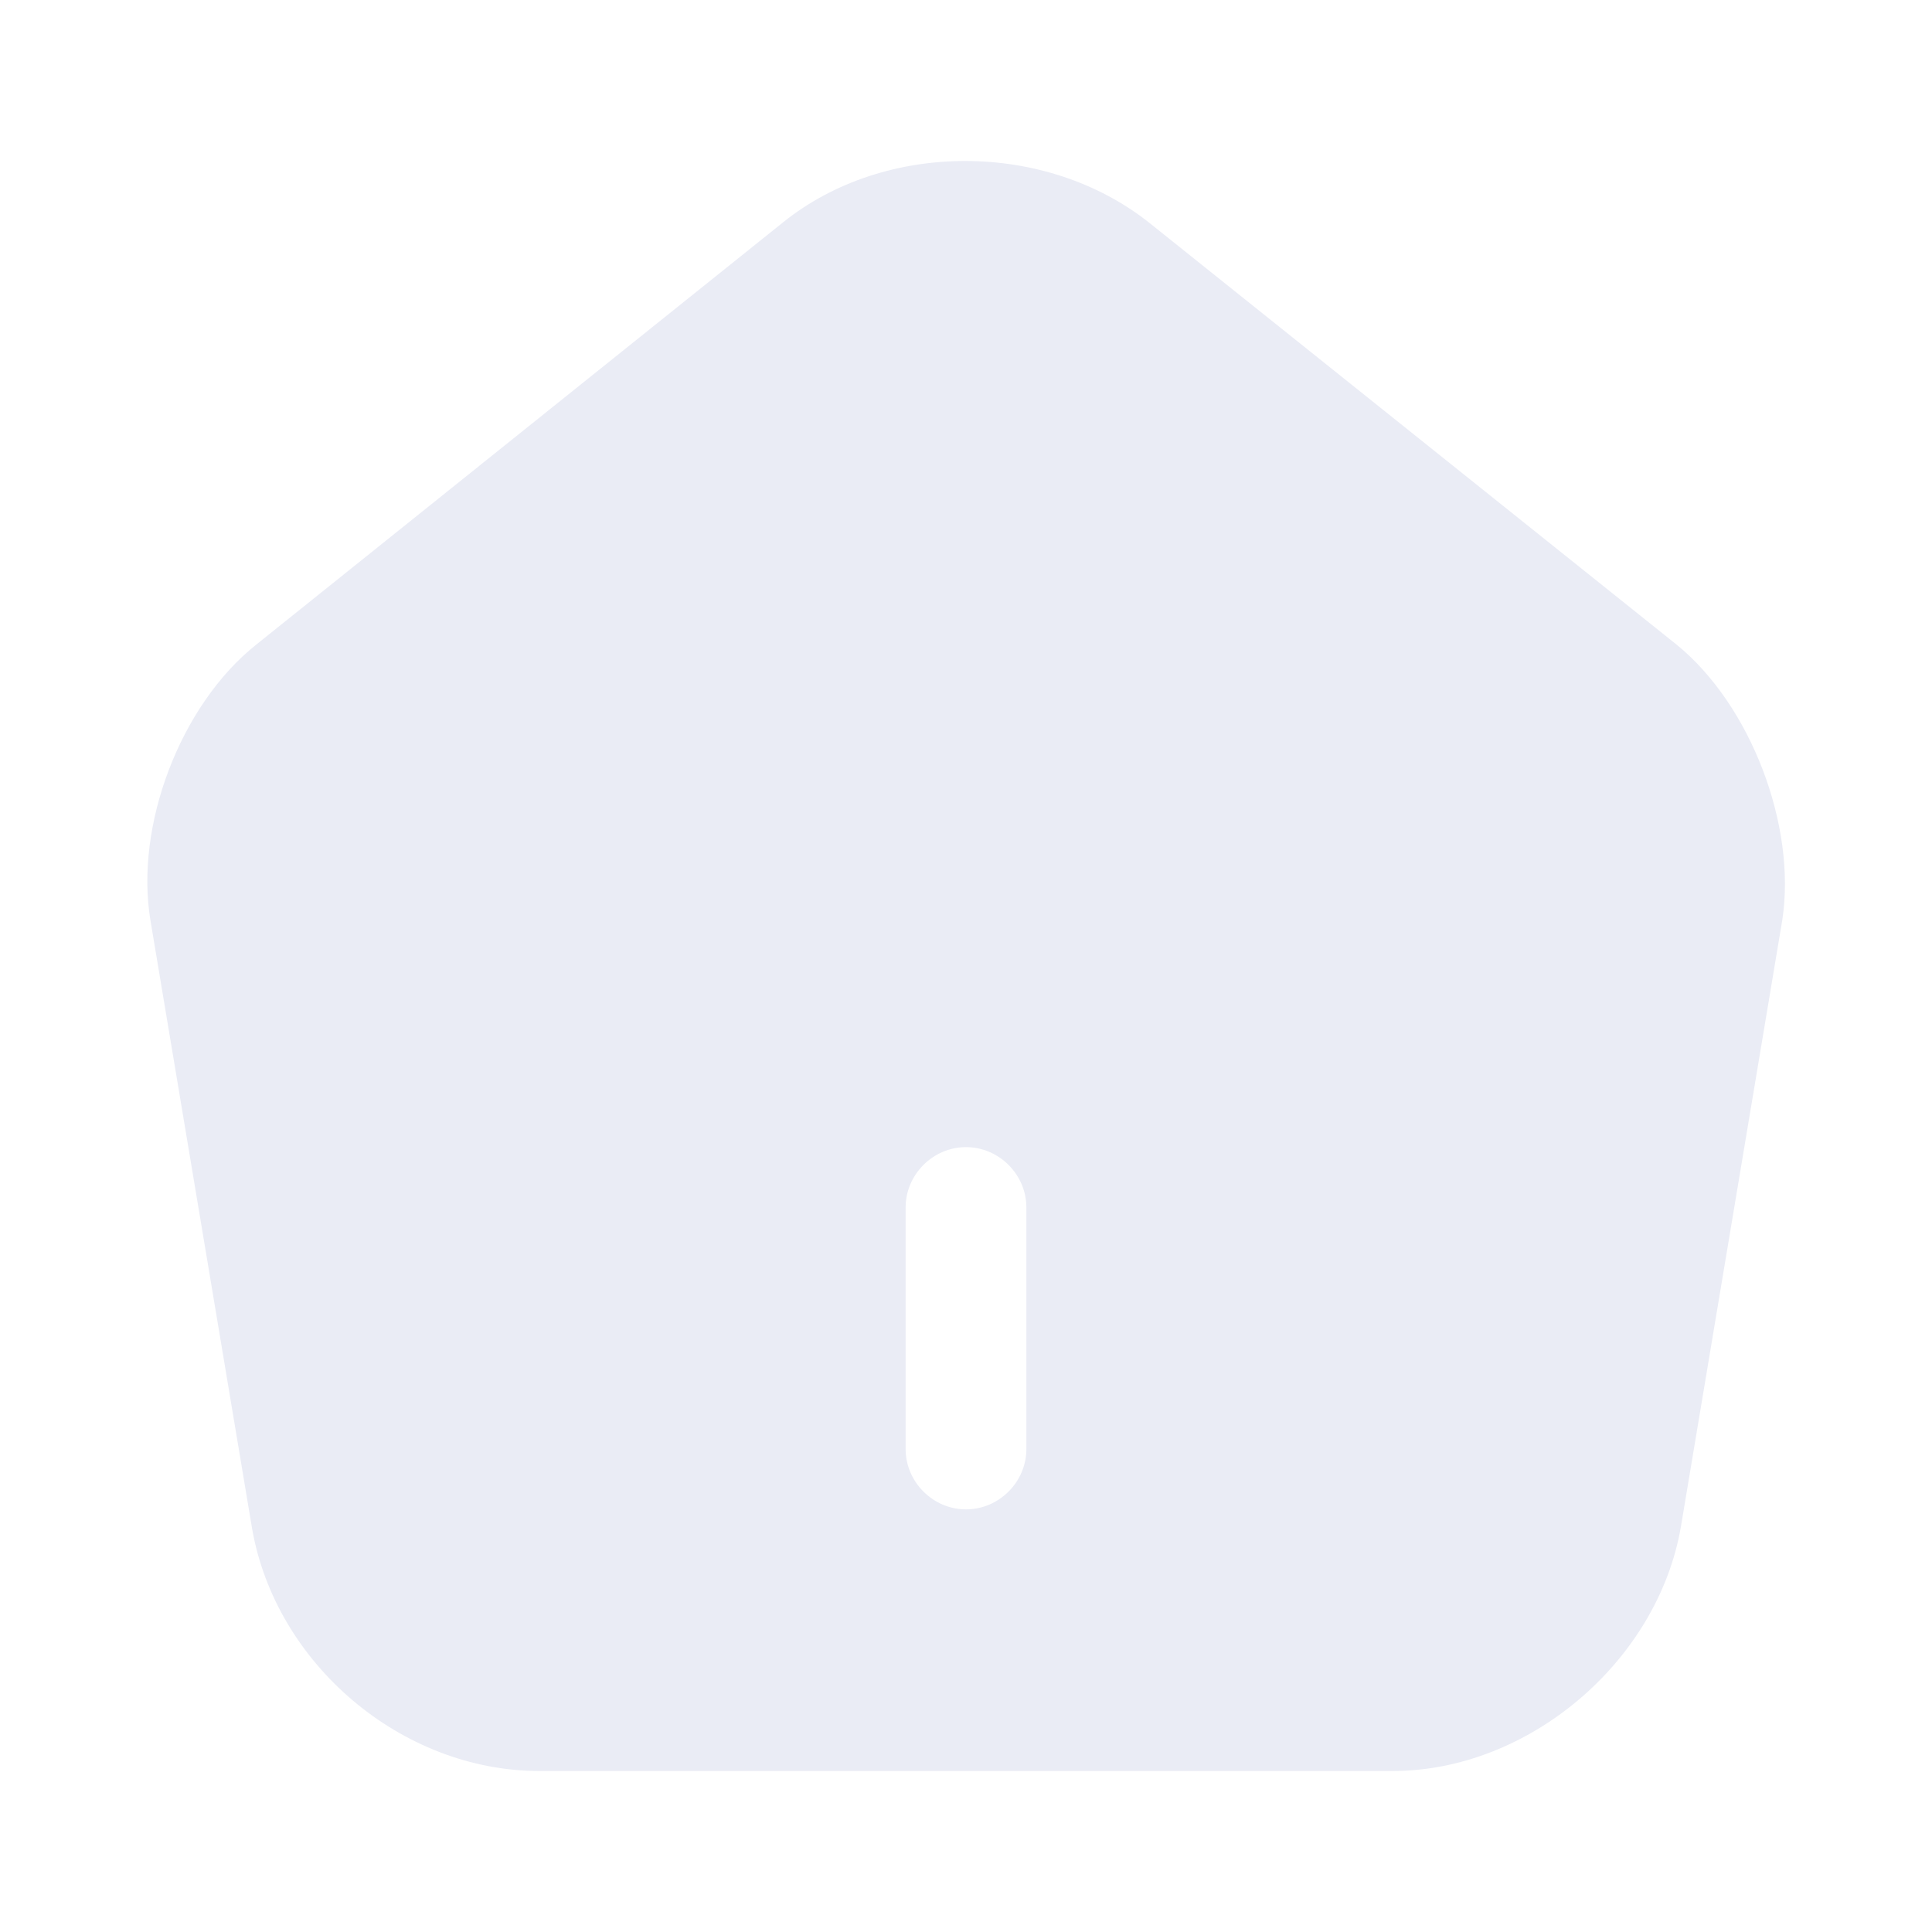
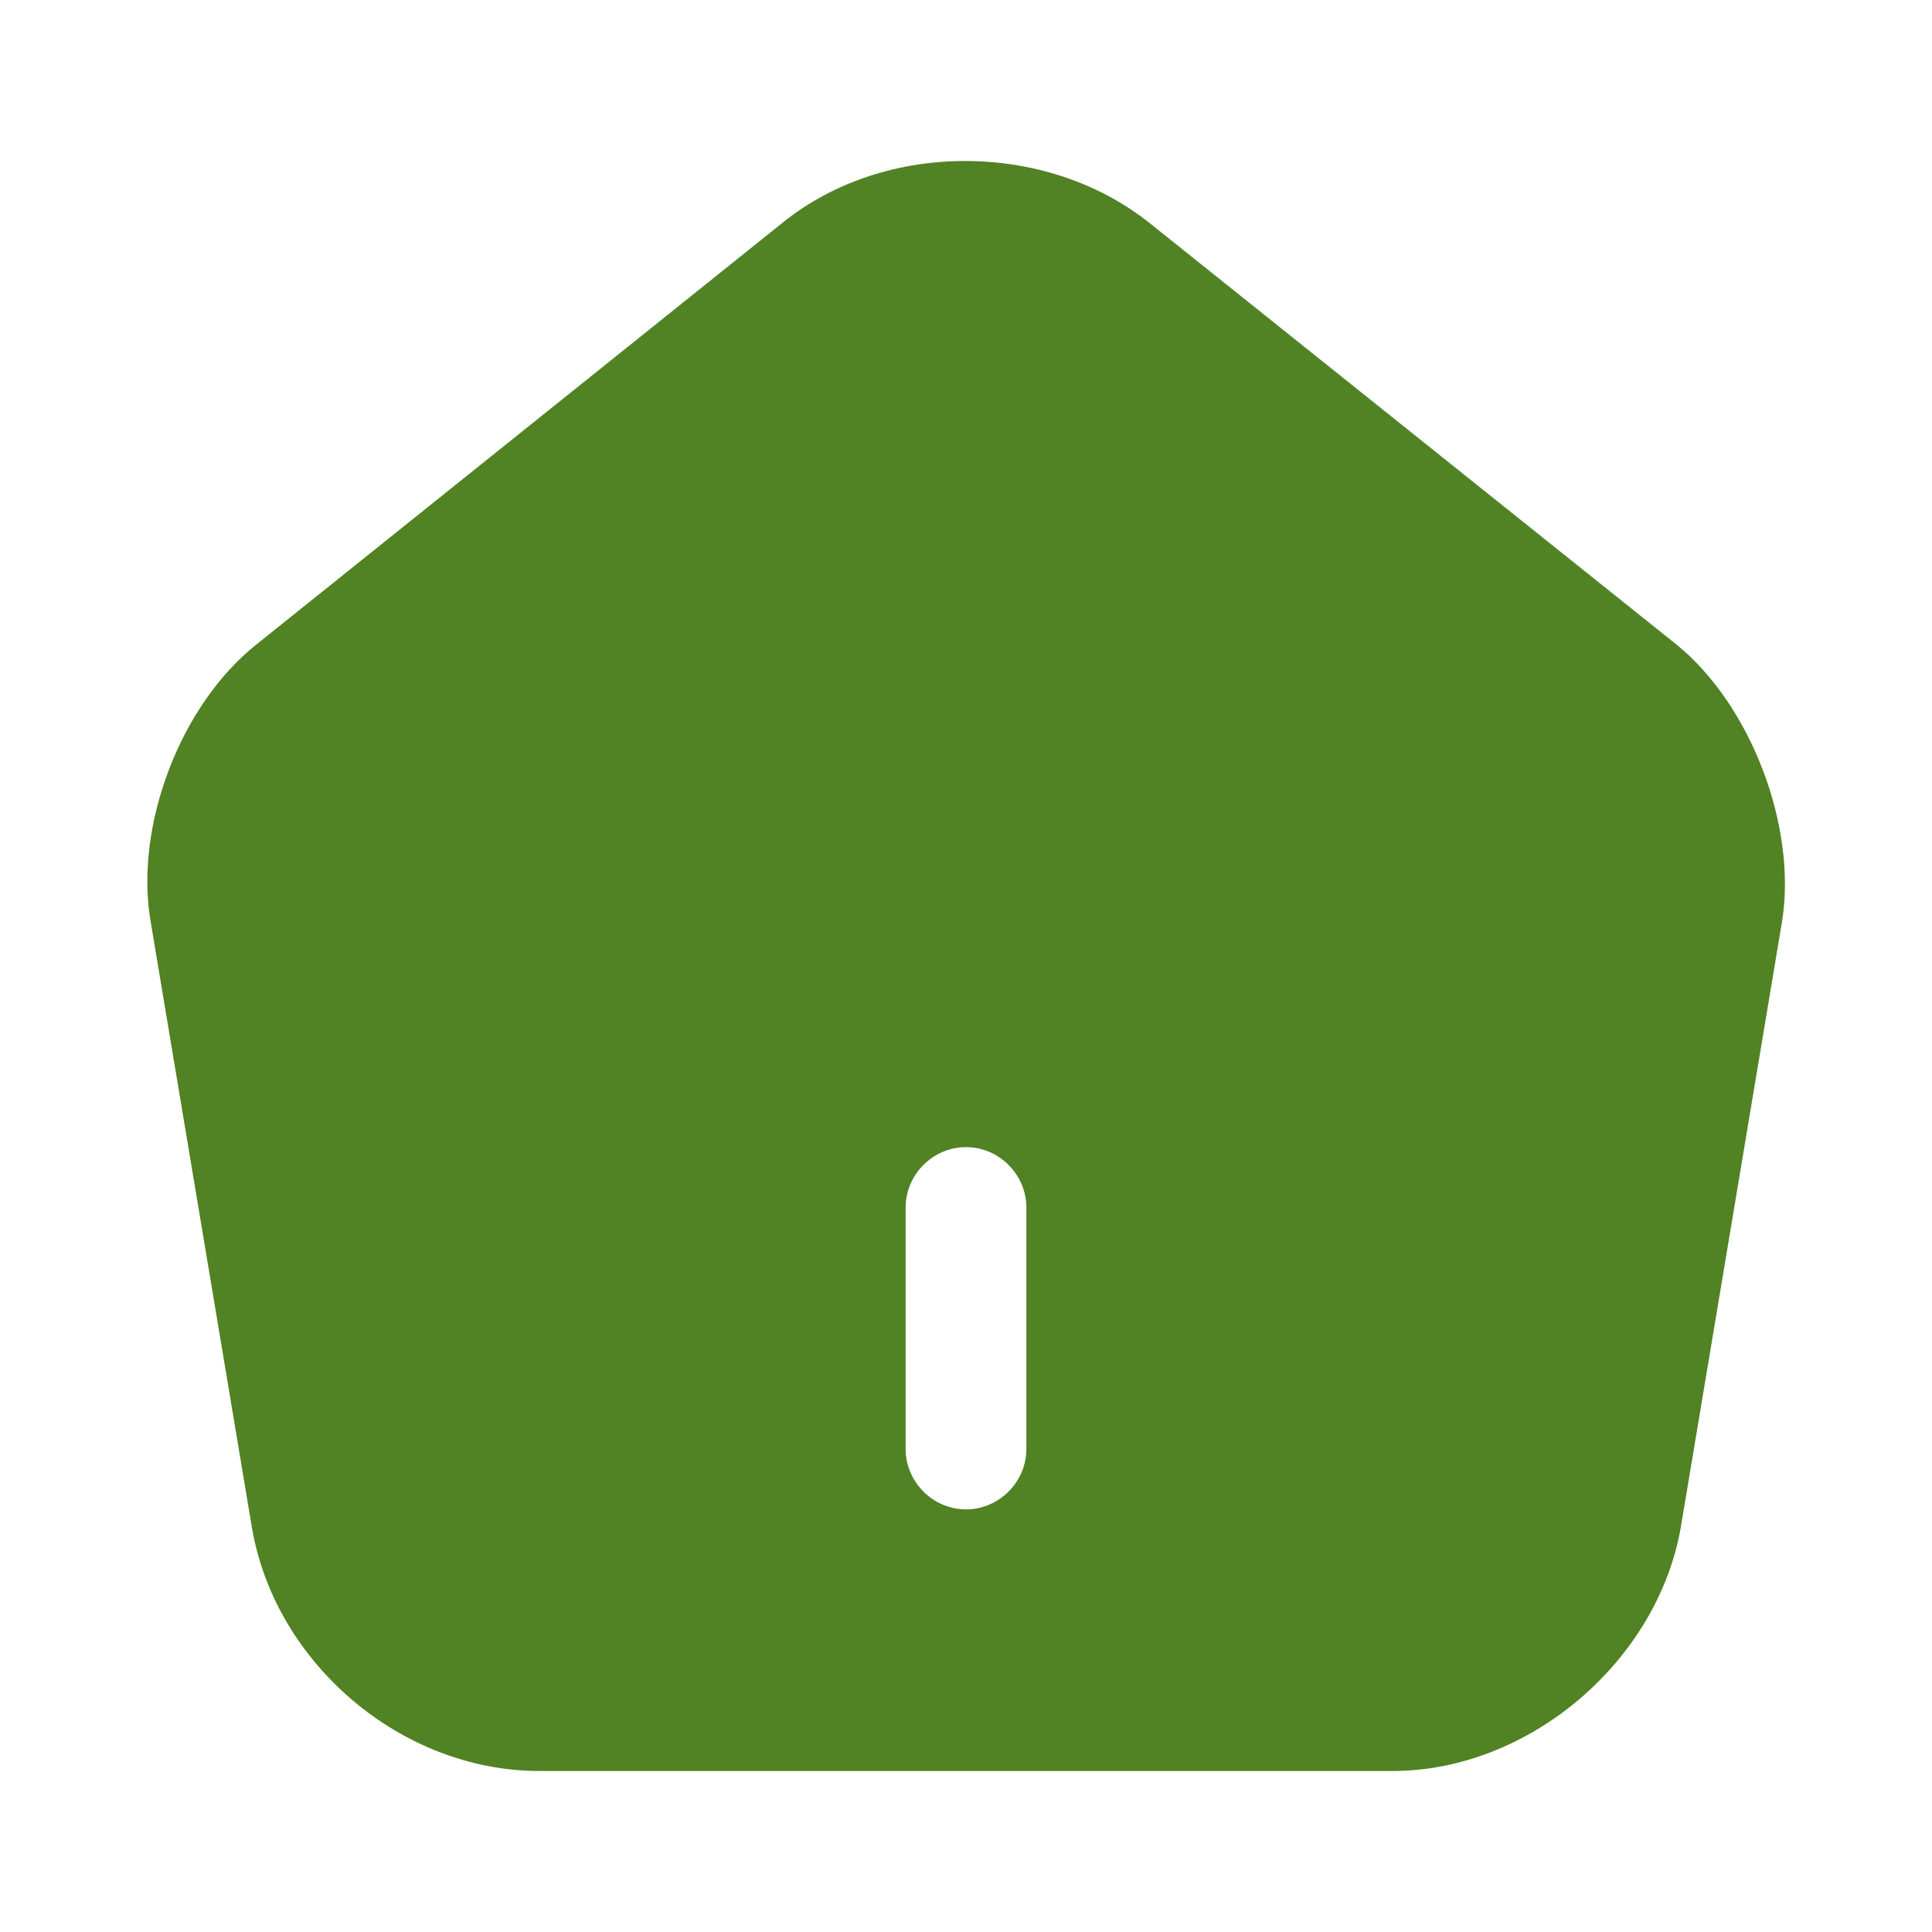
<svg xmlns="http://www.w3.org/2000/svg" width="24" height="24" viewBox="0 0 24 24" fill="none">
-   <path d="M20.83 8.01L14.28 2.77C13 1.75 11 1.74 9.73 2.76L3.18 8.01C2.24 8.76 1.67 10.26 1.87 11.44L3.13 18.98C3.42 20.67 4.99 22 6.7 22H17.3C18.99 22 20.59 20.64 20.88 18.97L22.14 11.43C22.32 10.26 21.75 8.76 20.83 8.01ZM12.75 18C12.75 18.41 12.41 18.75 12 18.75C11.59 18.75 11.25 18.41 11.25 18V15C11.25 14.59 11.59 14.25 12 14.25C12.41 14.25 12.75 14.59 12.75 15V18Z" fill="#EAECF5" />
+   <path d="M20.83 8.01L14.28 2.77C13 1.75 11 1.74 9.73 2.76L3.18 8.01C2.24 8.76 1.67 10.26 1.87 11.44L3.13 18.98C3.42 20.67 4.99 22 6.7 22H17.3C18.99 22 20.59 20.64 20.88 18.97L22.14 11.43C22.32 10.26 21.75 8.76 20.83 8.01ZM12.75 18C12.75 18.41 12.41 18.75 12 18.75C11.59 18.75 11.25 18.41 11.25 18V15C11.25 14.59 11.59 14.25 12 14.25C12.41 14.25 12.75 14.59 12.75 15V18Z" fill="#518224" />
</svg>
